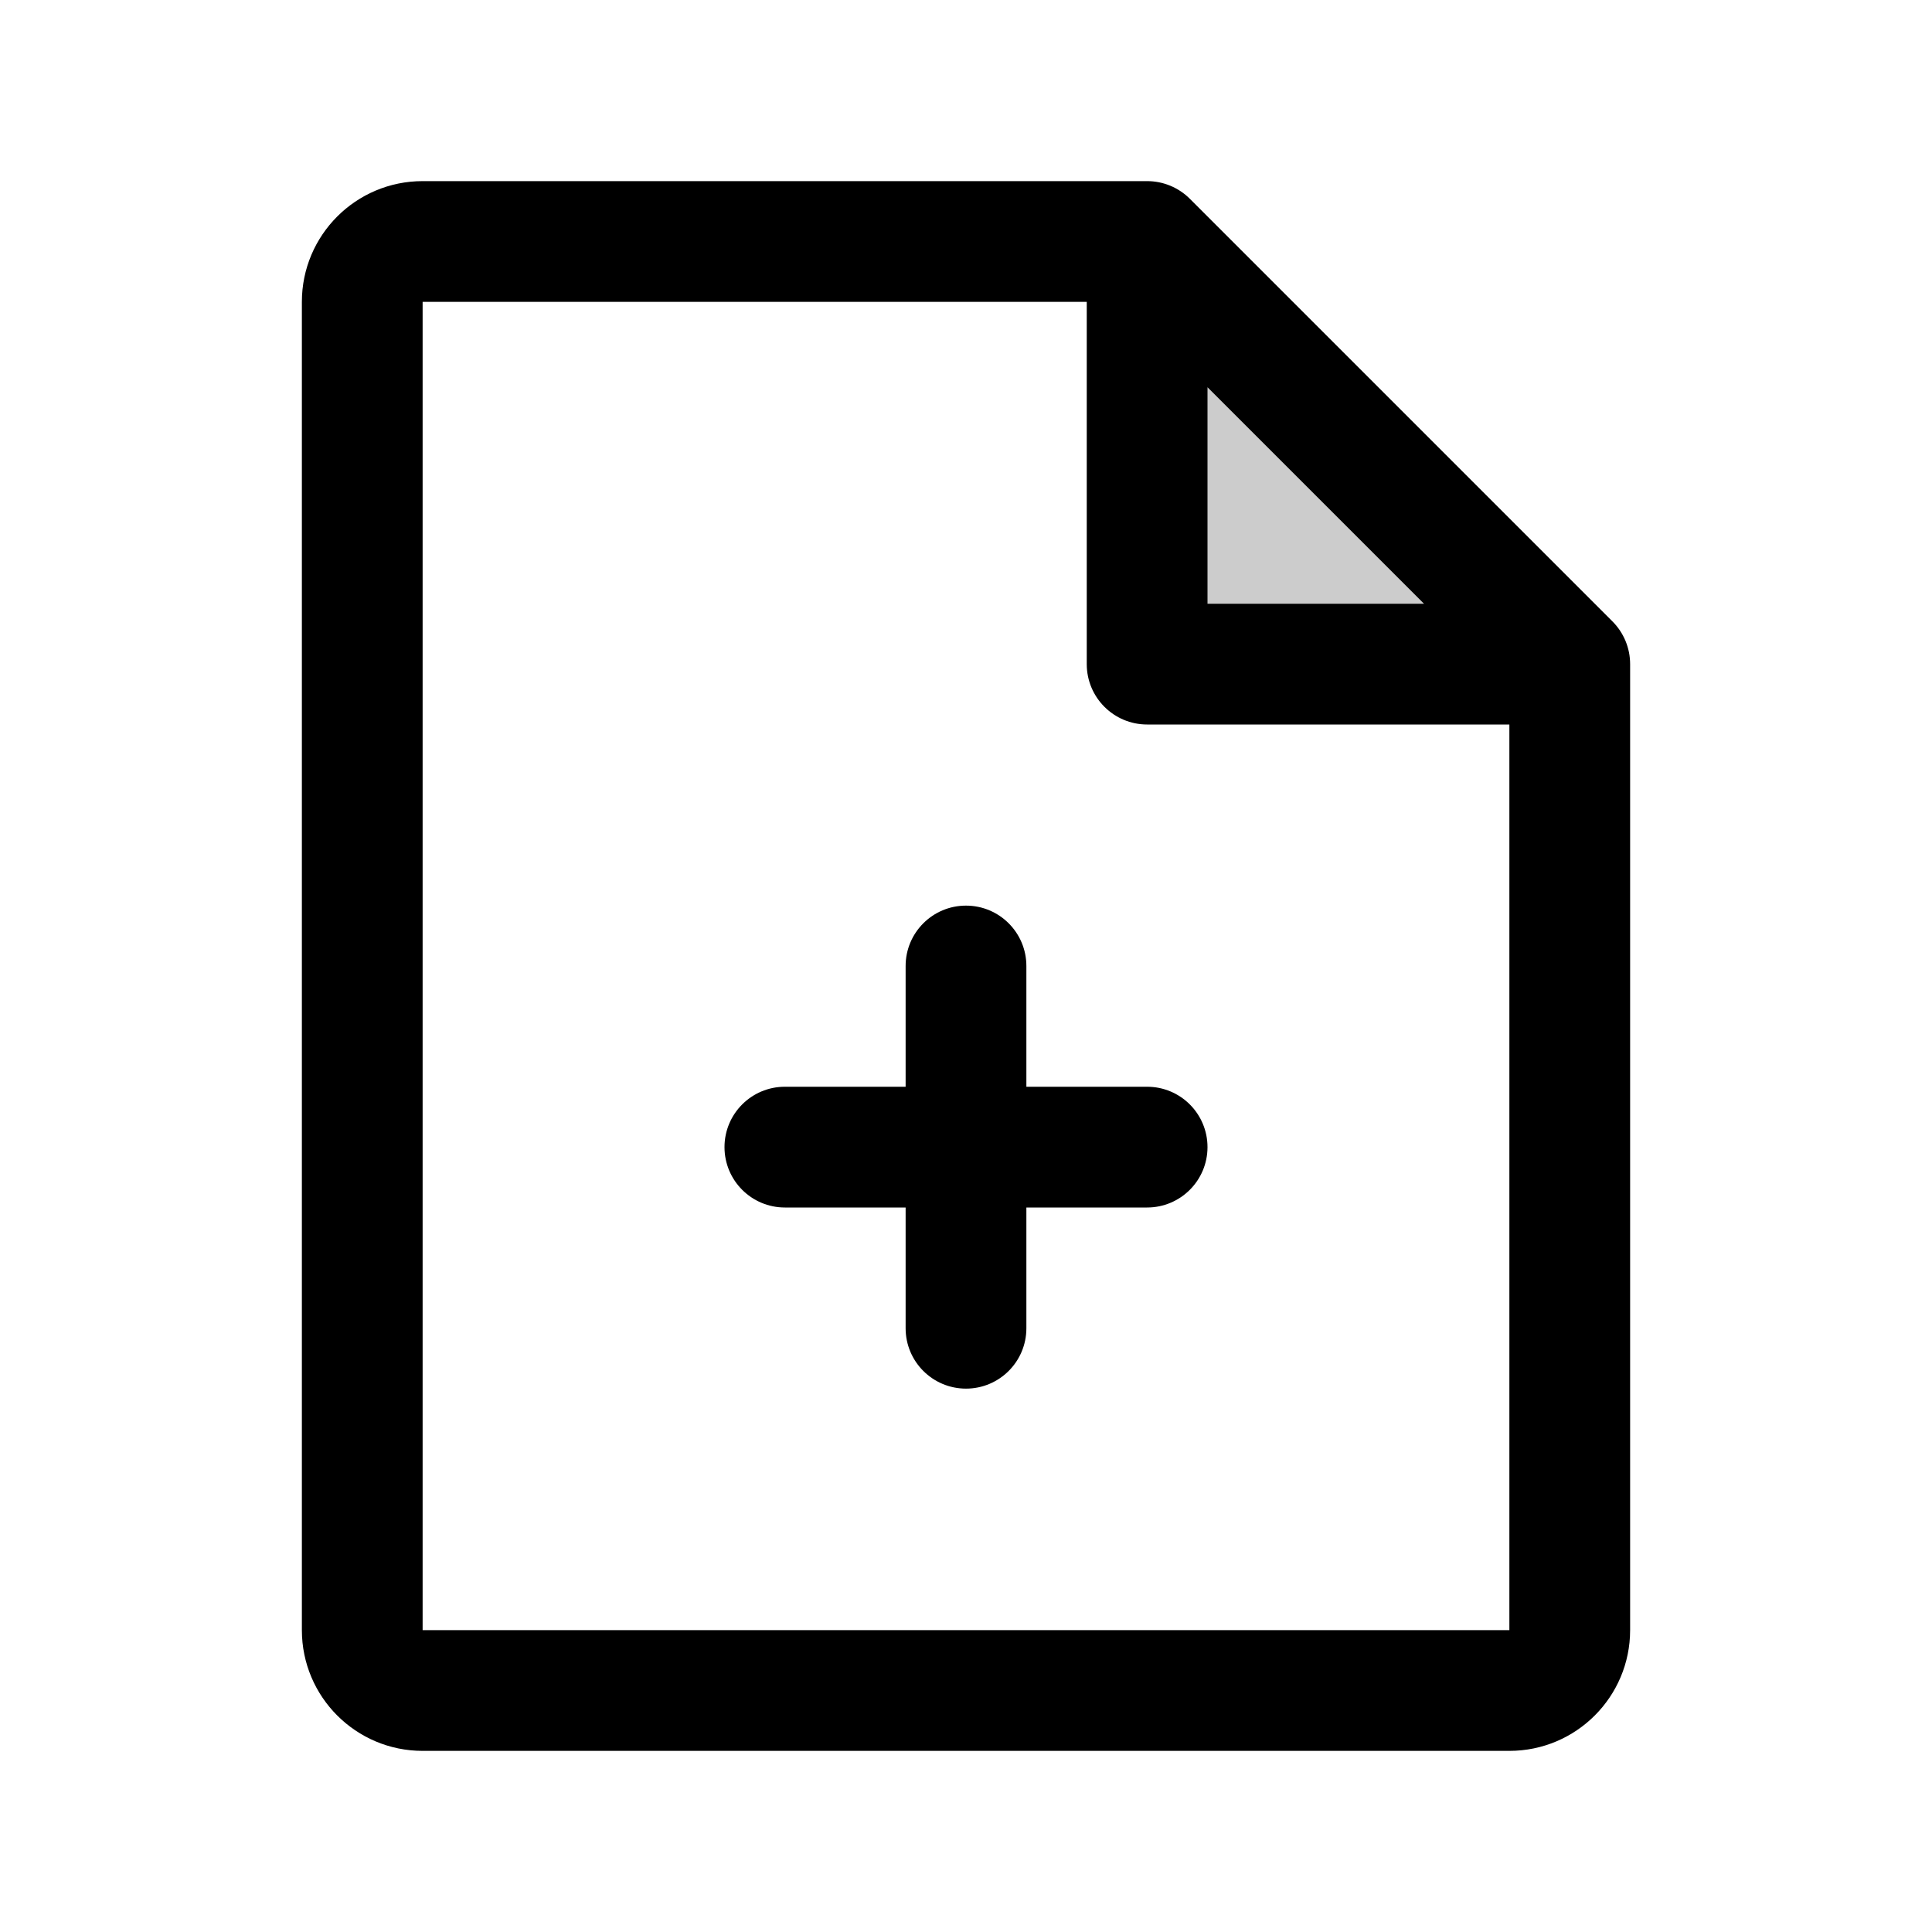
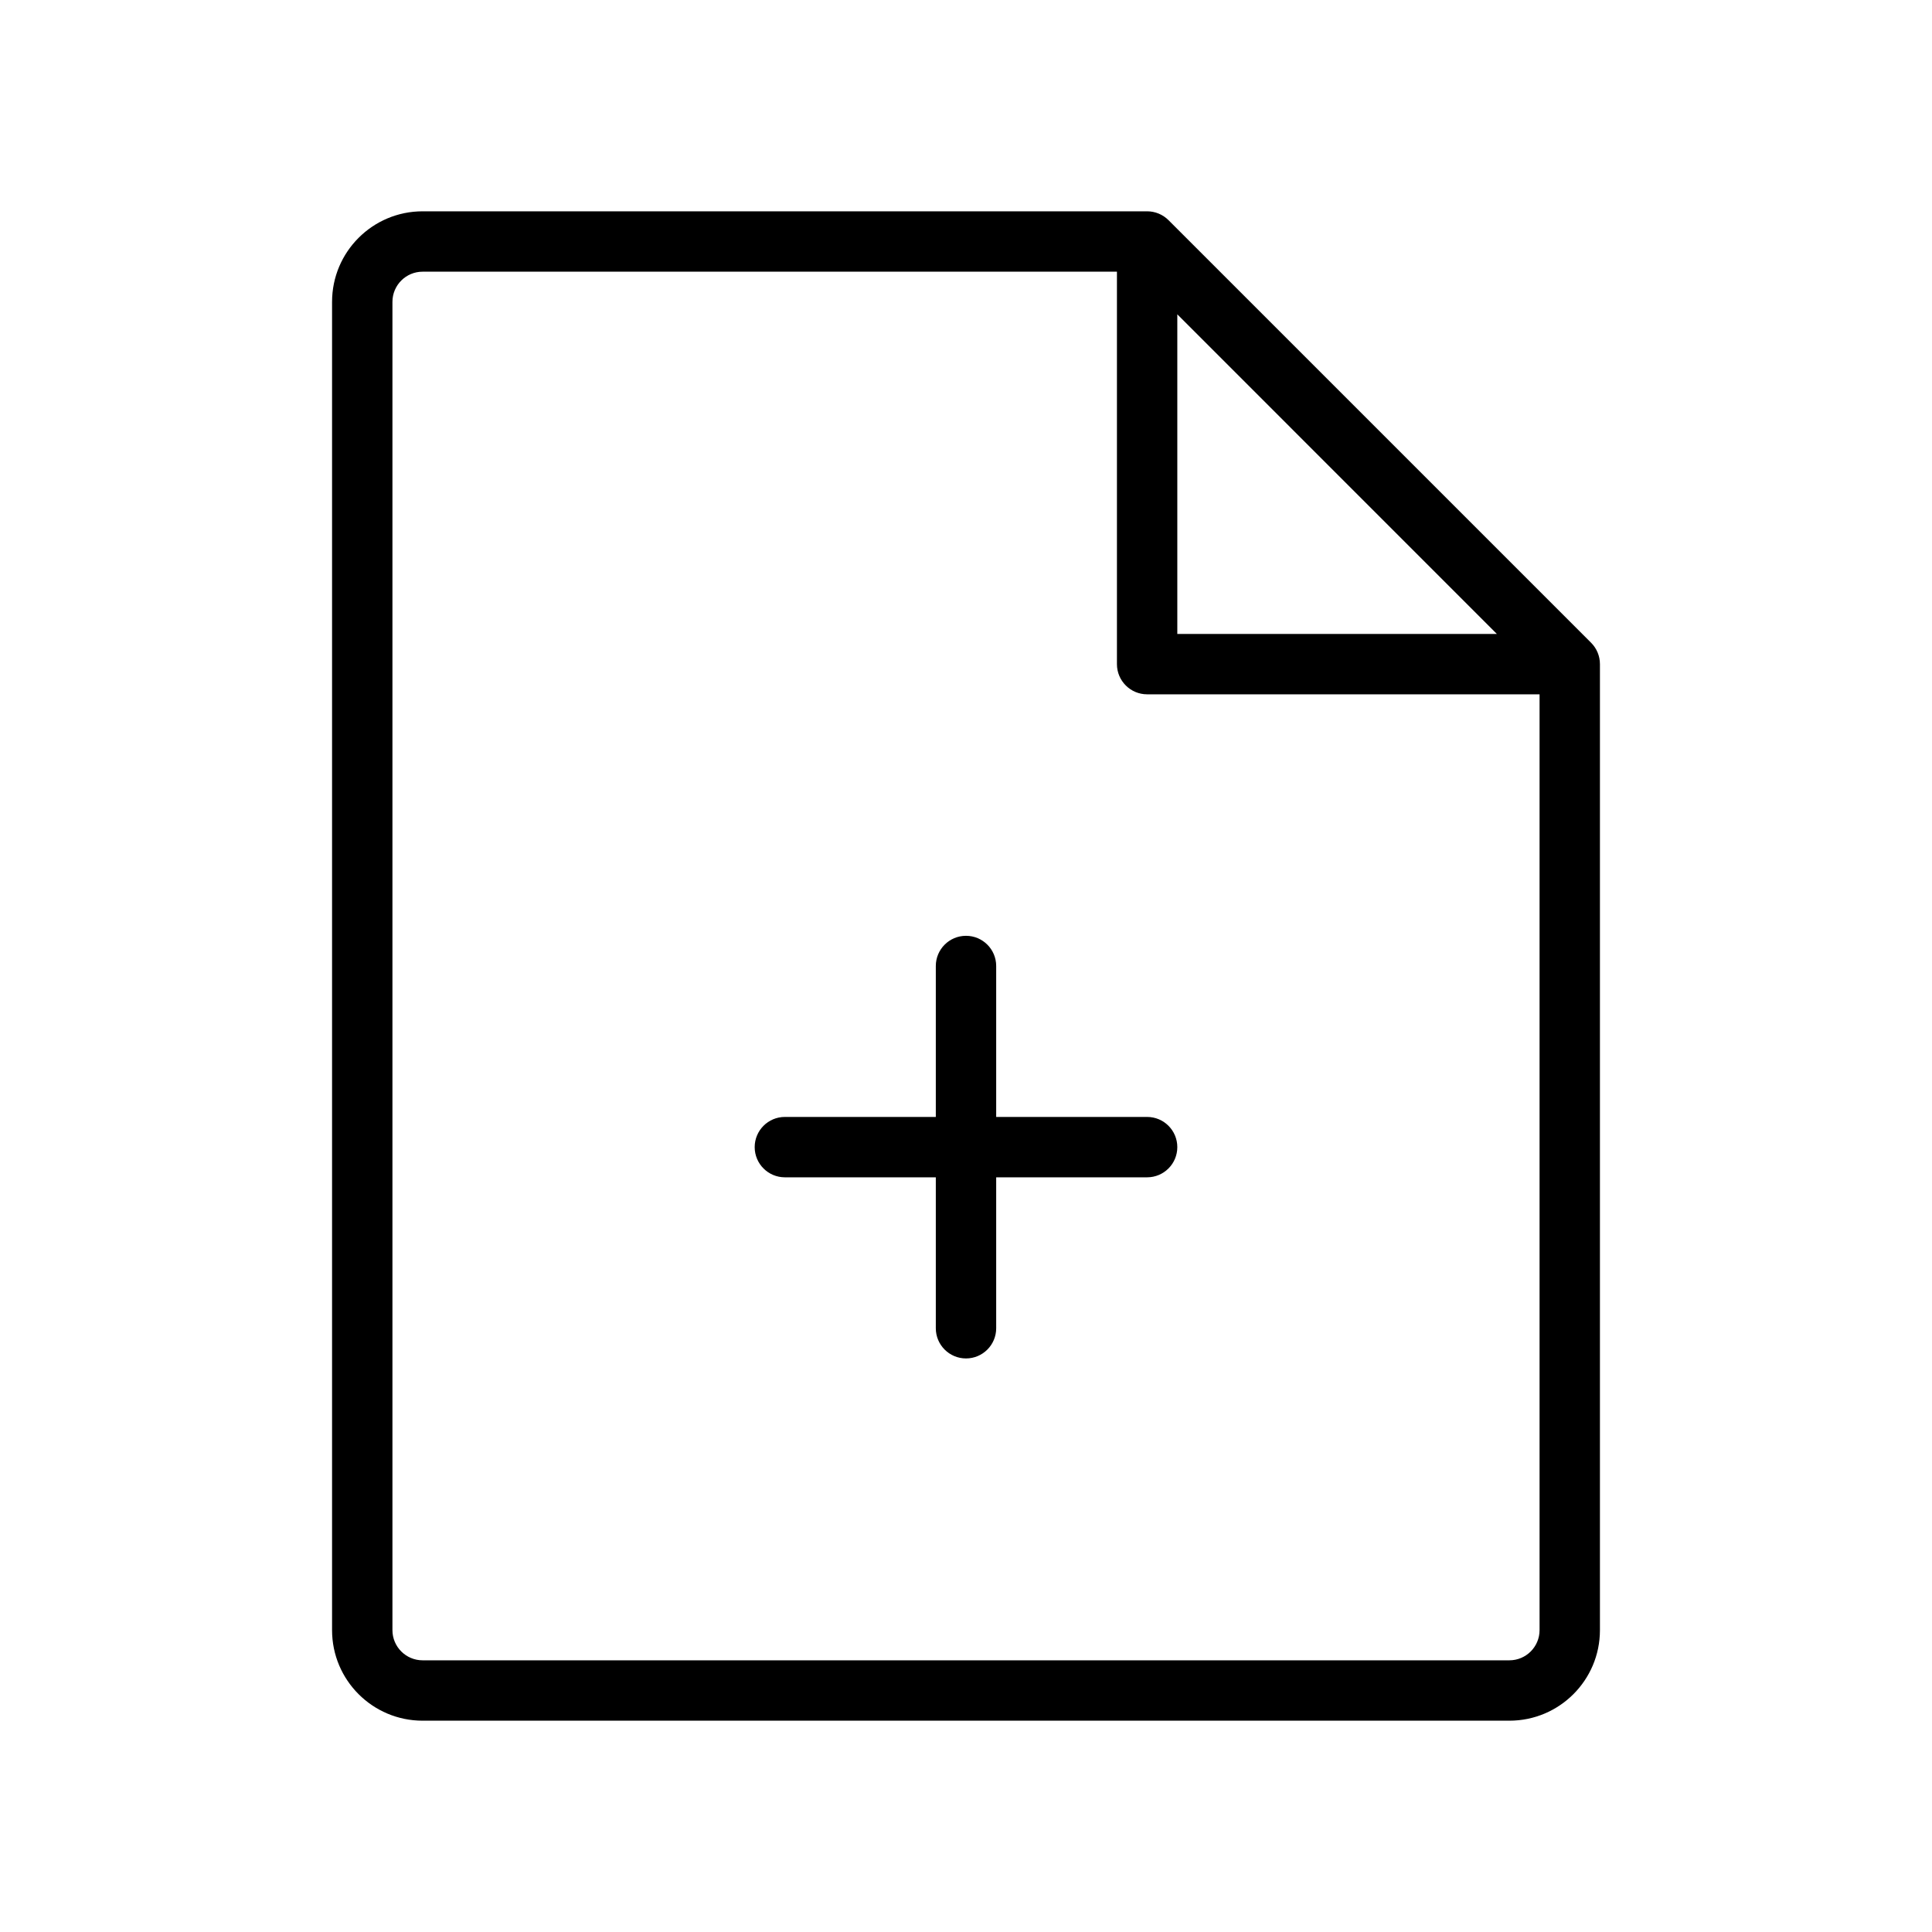
<svg xmlns="http://www.w3.org/2000/svg" viewBox="0 0 256 256" fill="currentColor">
-   <path d="M208,88H152V32Z" opacity="0.2" />
-   <path d="M213.66,82.34l-56-56A8,8,0,0,0,152,24H56A16,16,0,0,0,40,40V216a16,16,0,0,0,16,16H200a16,16,0,0,0,16-16V88A8,8,0,0,0,213.66,82.34ZM160,51.31,188.69,80H160ZM200,216H56V40h88V88a8,8,0,0,0,8,8h48V216Zm-40-64a8,8,0,0,1-8,8H136v16a8,8,0,0,1-16,0V160H104a8,8,0,0,1,0-16h16V128a8,8,0,0,1,16,0v16h16A8,8,0,0,1,160,152Z" />
+   <path d="M210.83,85.17l-56-56A4,4,0,0,0,152,28H56A12,12,0,0,0,44,40V216a12,12,0,0,0,12,12H200a12,12,0,0,0,12-12V88A4,4,0,0,0,210.83,85.17ZM156,41.65,198.34,84H156ZM200,220H56a4,4,0,0,1-4-4V40a4,4,0,0,1,4-4h92V88a4,4,0,0,0,4,4h52V216A4,4,0,0,1,200,220Zm-44-68a4,4,0,0,1-4,4H132v20a4,4,0,0,1-8,0V156H104a4,4,0,0,1,0-8h20V128a4,4,0,0,1,8,0v20h20A4,4,0,0,1,156,152Z" />
</svg>
